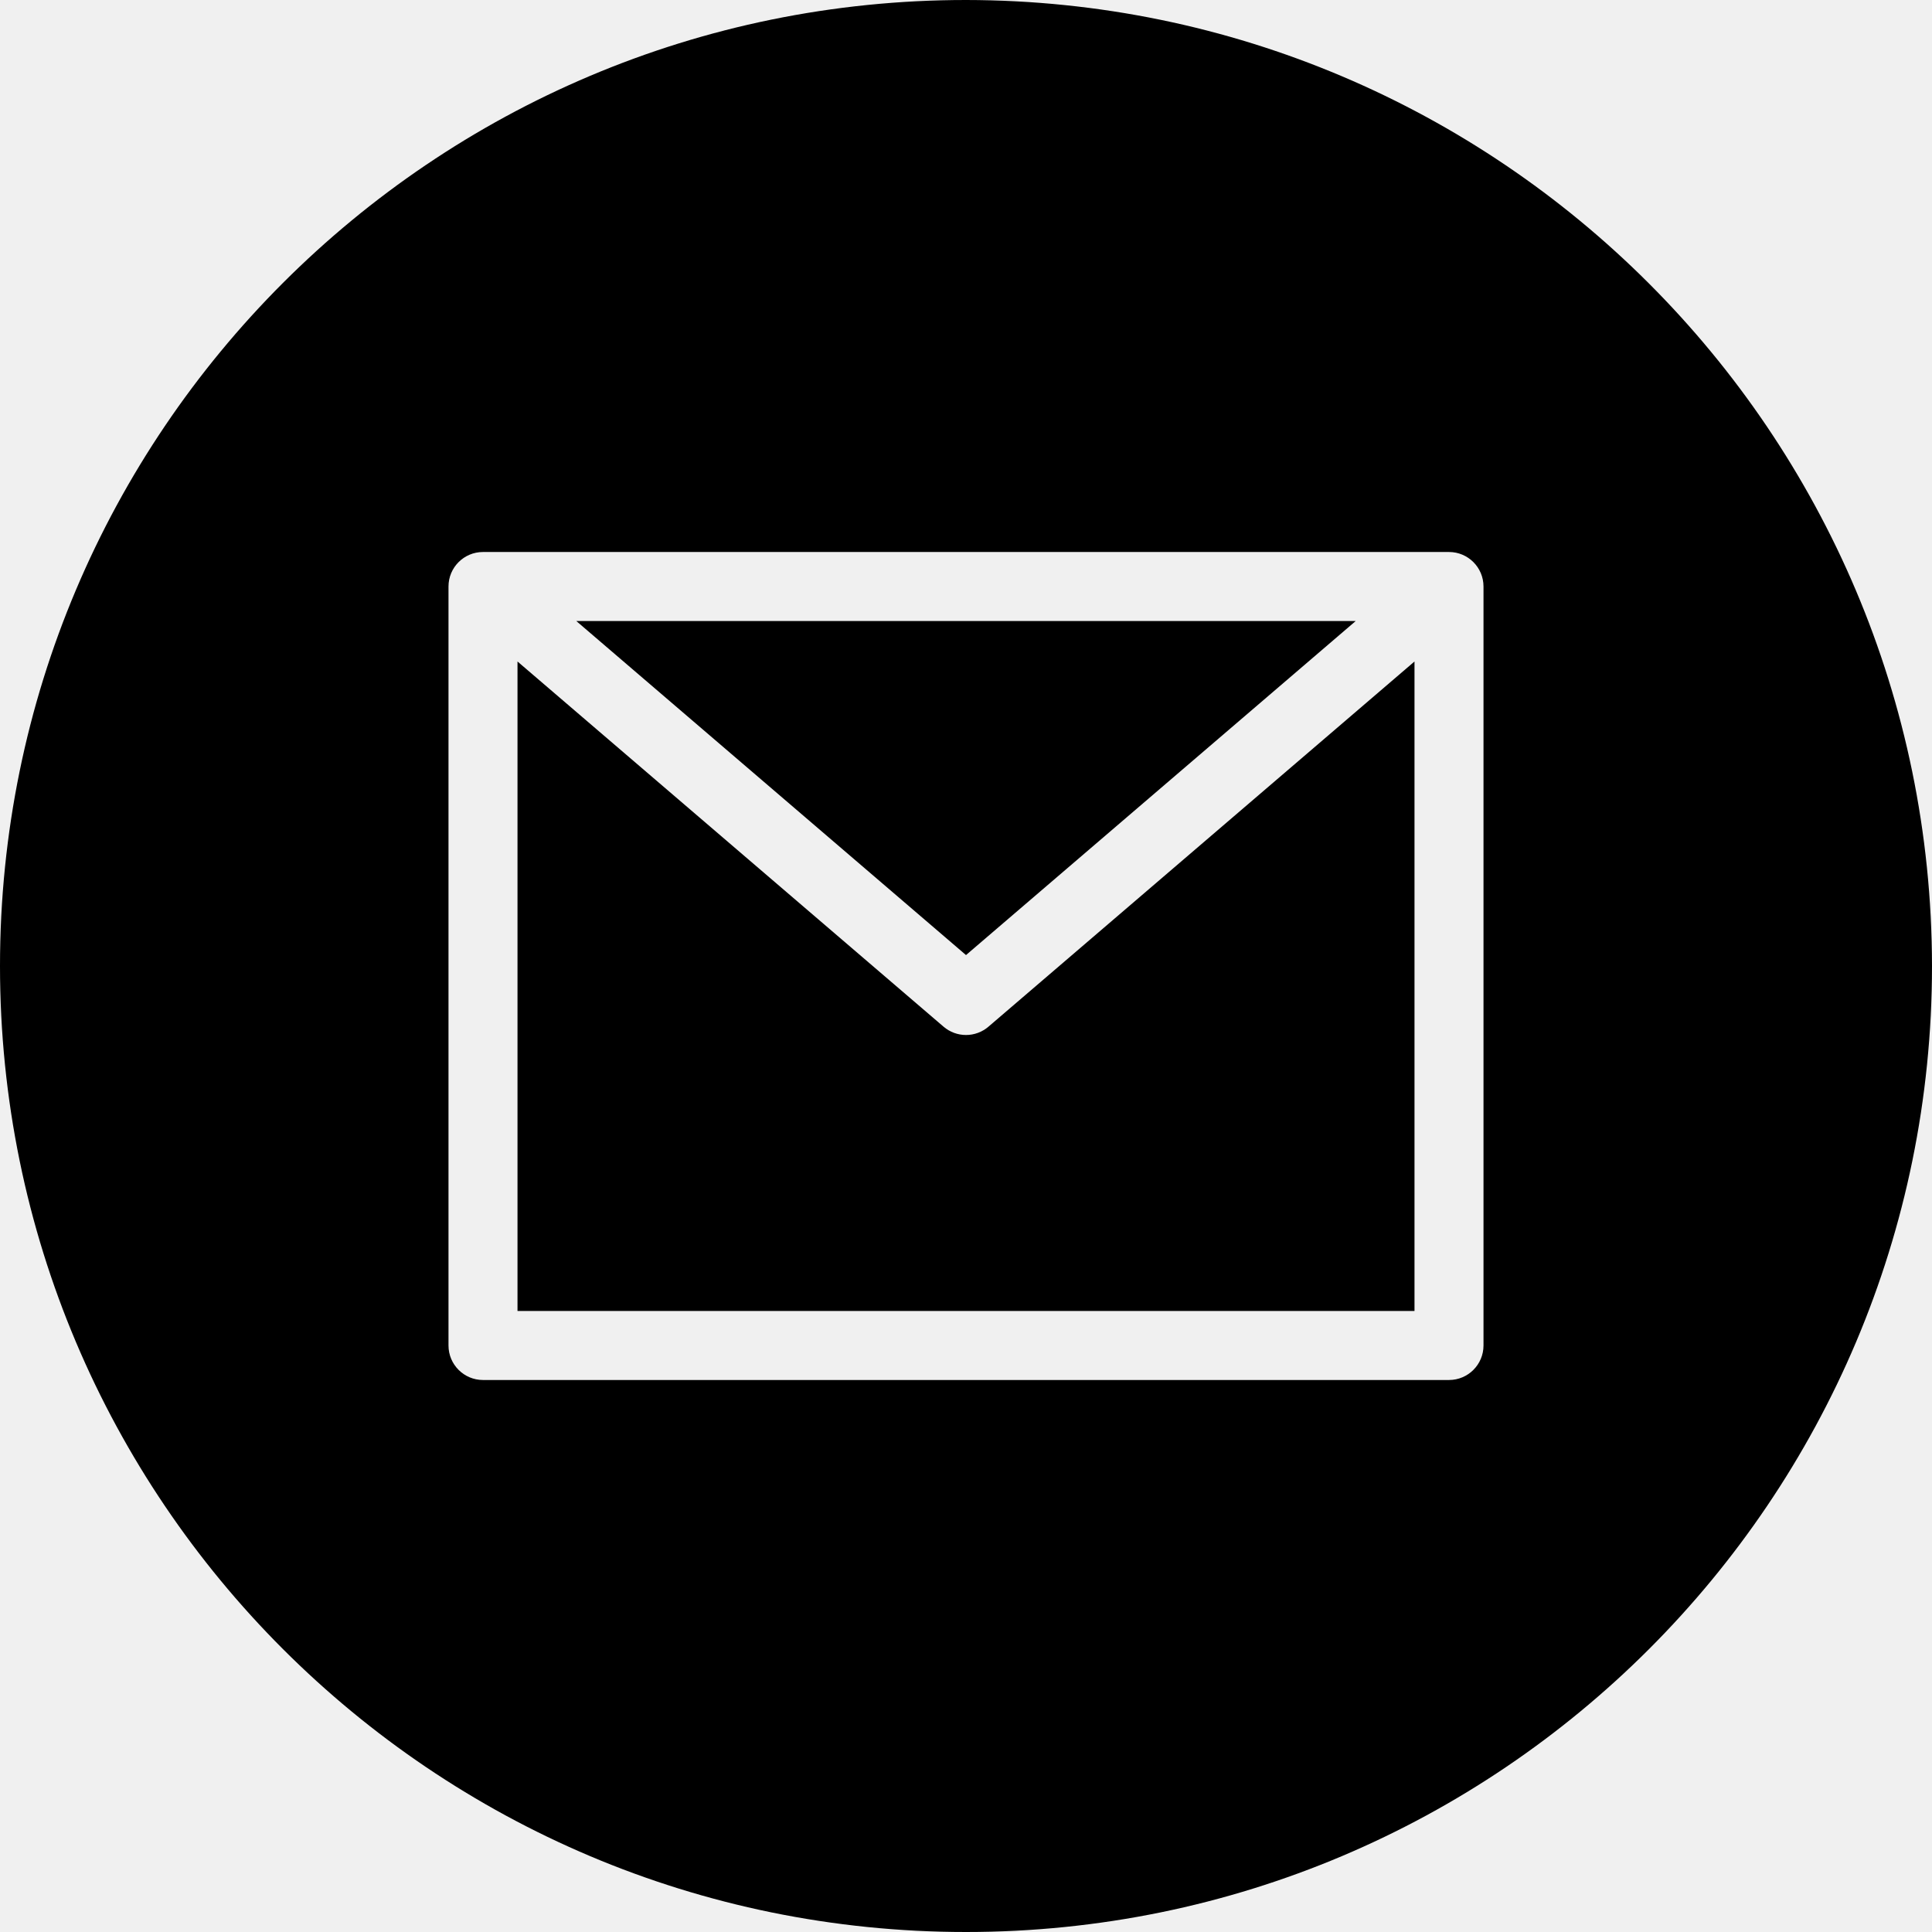
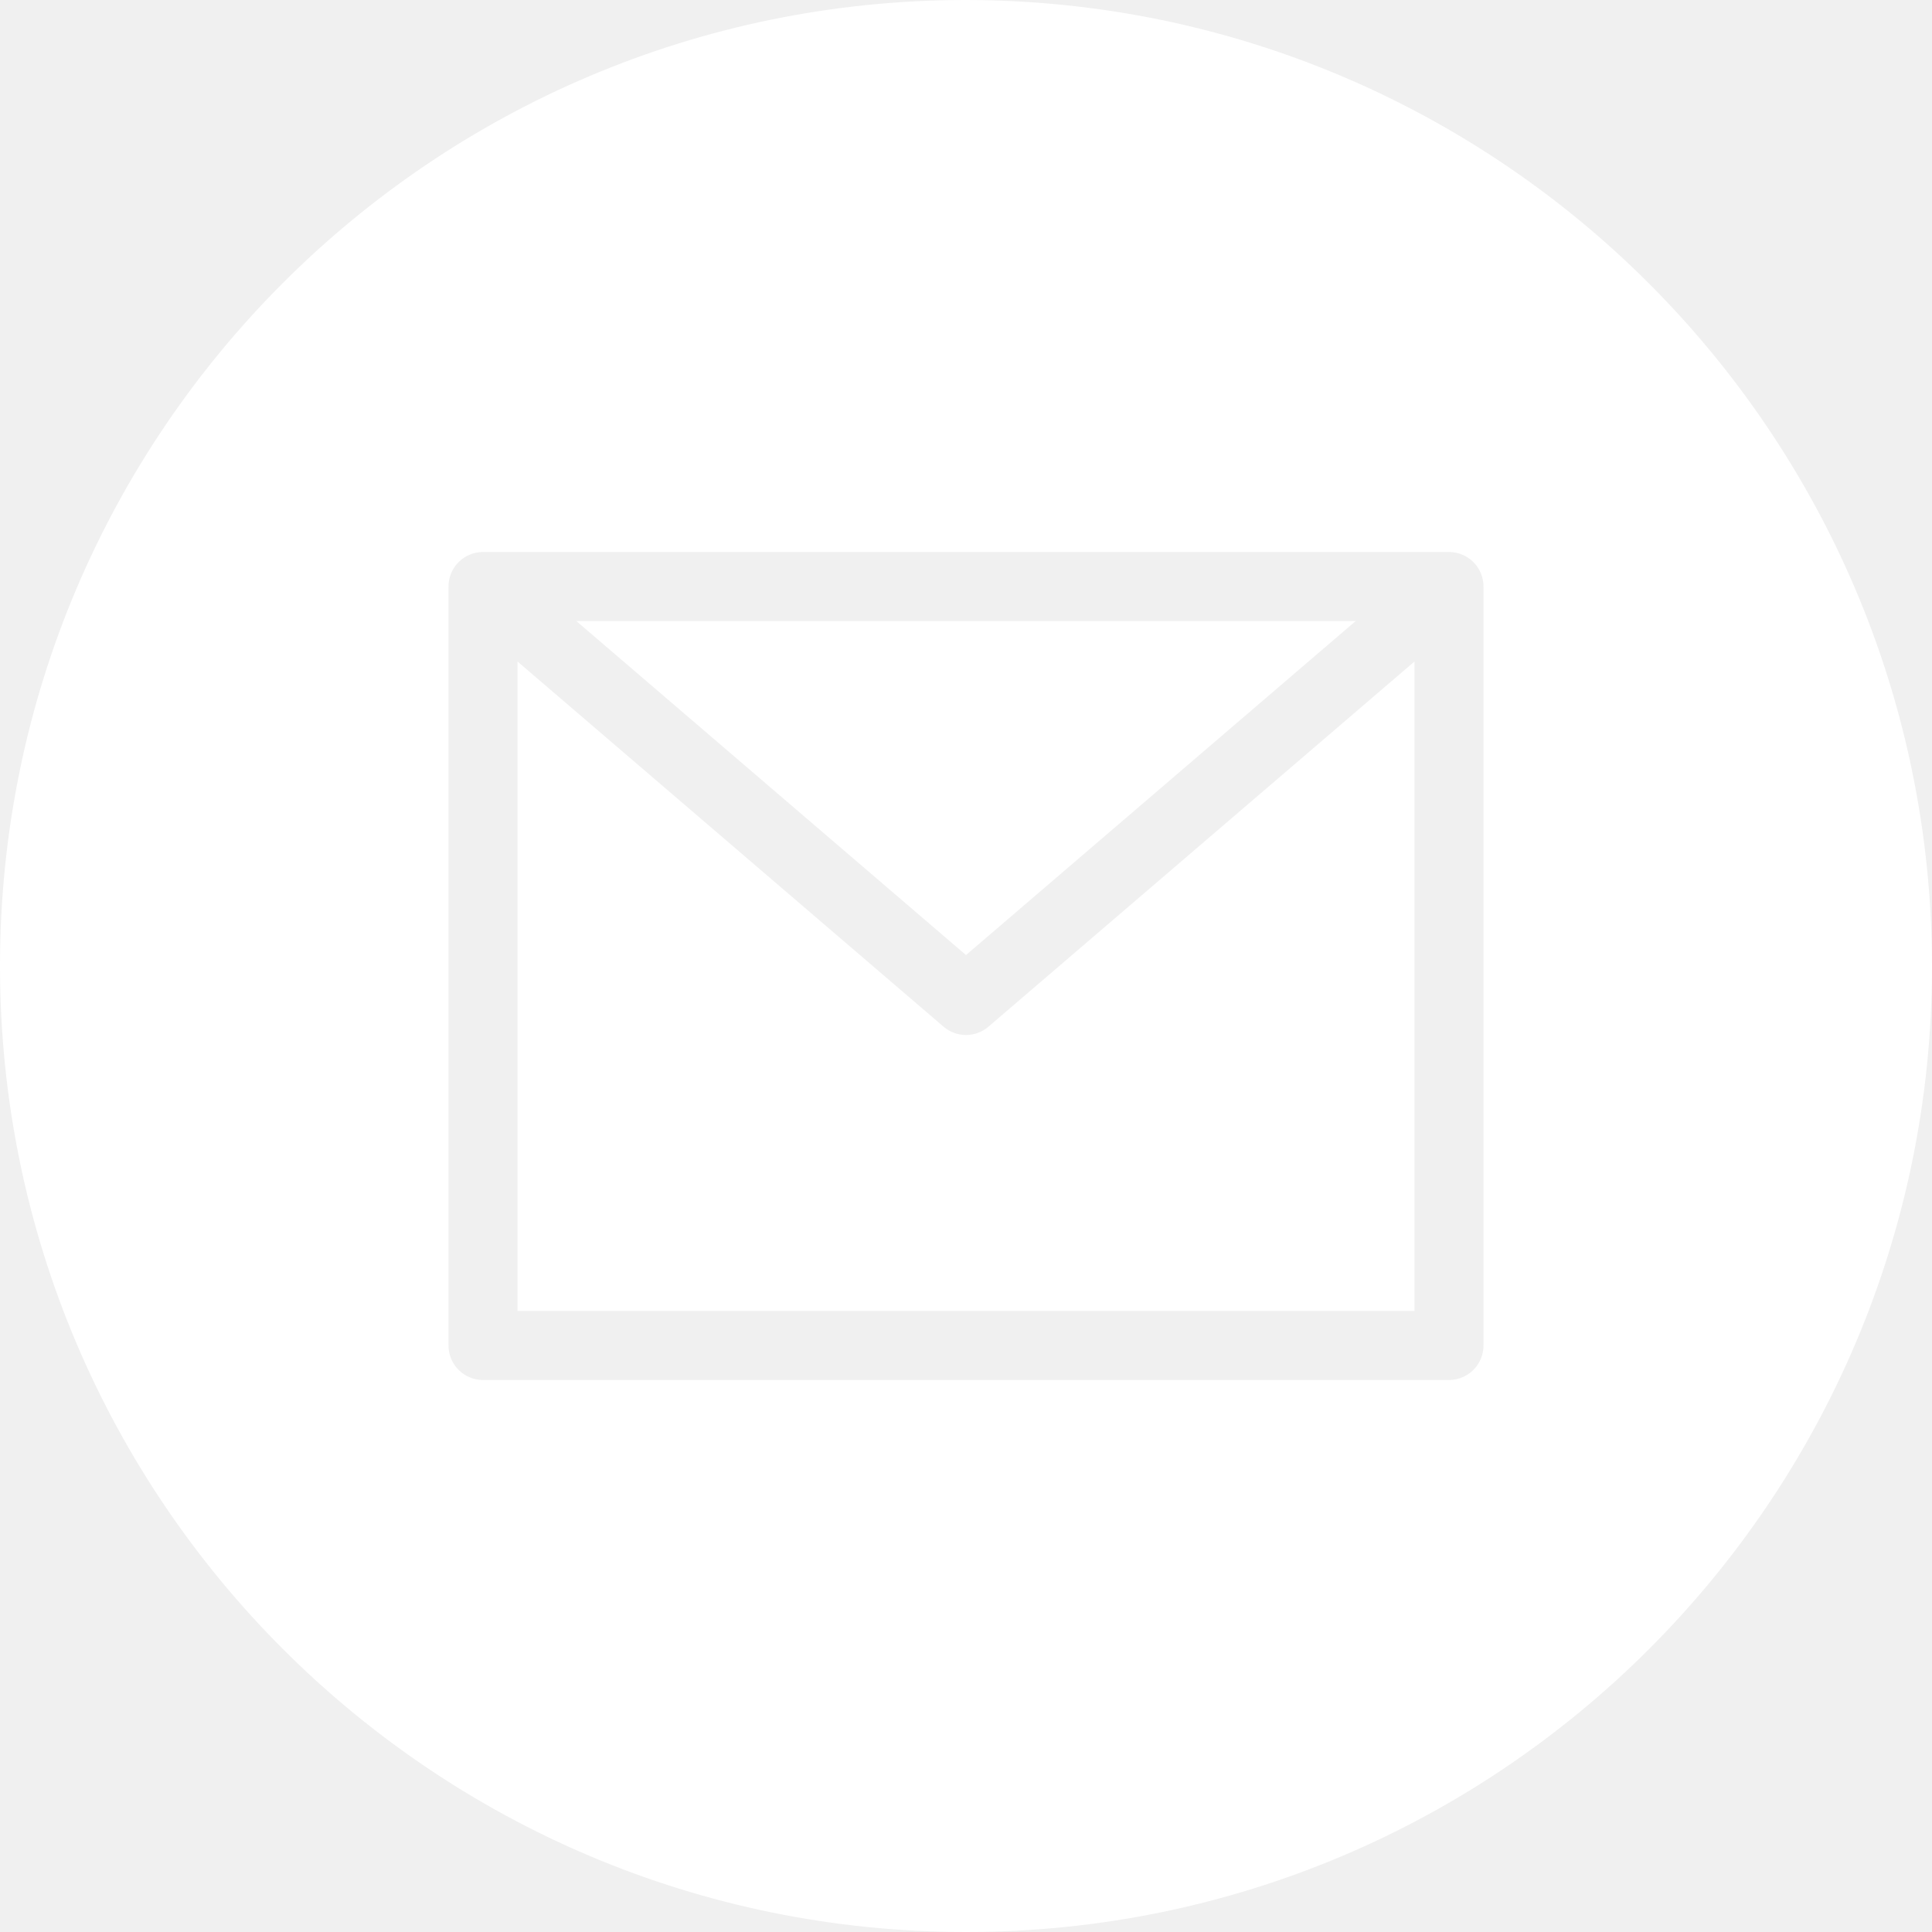
- <svg xmlns="http://www.w3.org/2000/svg" height="448pt" viewBox="0 0 448 448" width="448pt">
+ <svg xmlns="http://www.w3.org/2000/svg" height="448pt" fill="white" viewBox="0 0 448 448" width="448pt">
  <path d="m314.375 144h-180.75l90.375 77.465zm0 0" />
  <path d="m224 240c-1.91 0-3.758-.684-5.207-1.93l-98.793-84.68v150.609h208v-150.609l-98.793 84.68c-1.449 1.246-3.297 1.93-5.207 1.93zm0 0" />
  <path d="m224 0c-123.711 0-224 100.289-224 224s100.289 224 224 224 224-100.289 224-224c-.141-123.652-100.348-223.859-224-224zm120 312c0 4.418-3.582 8-8 8h-224c-4.418 0-8-3.582-8-8v-176c0-4.418 3.582-8 8-8h224c4.418 0 8 3.582 8 8zm0 0" />
</svg>
